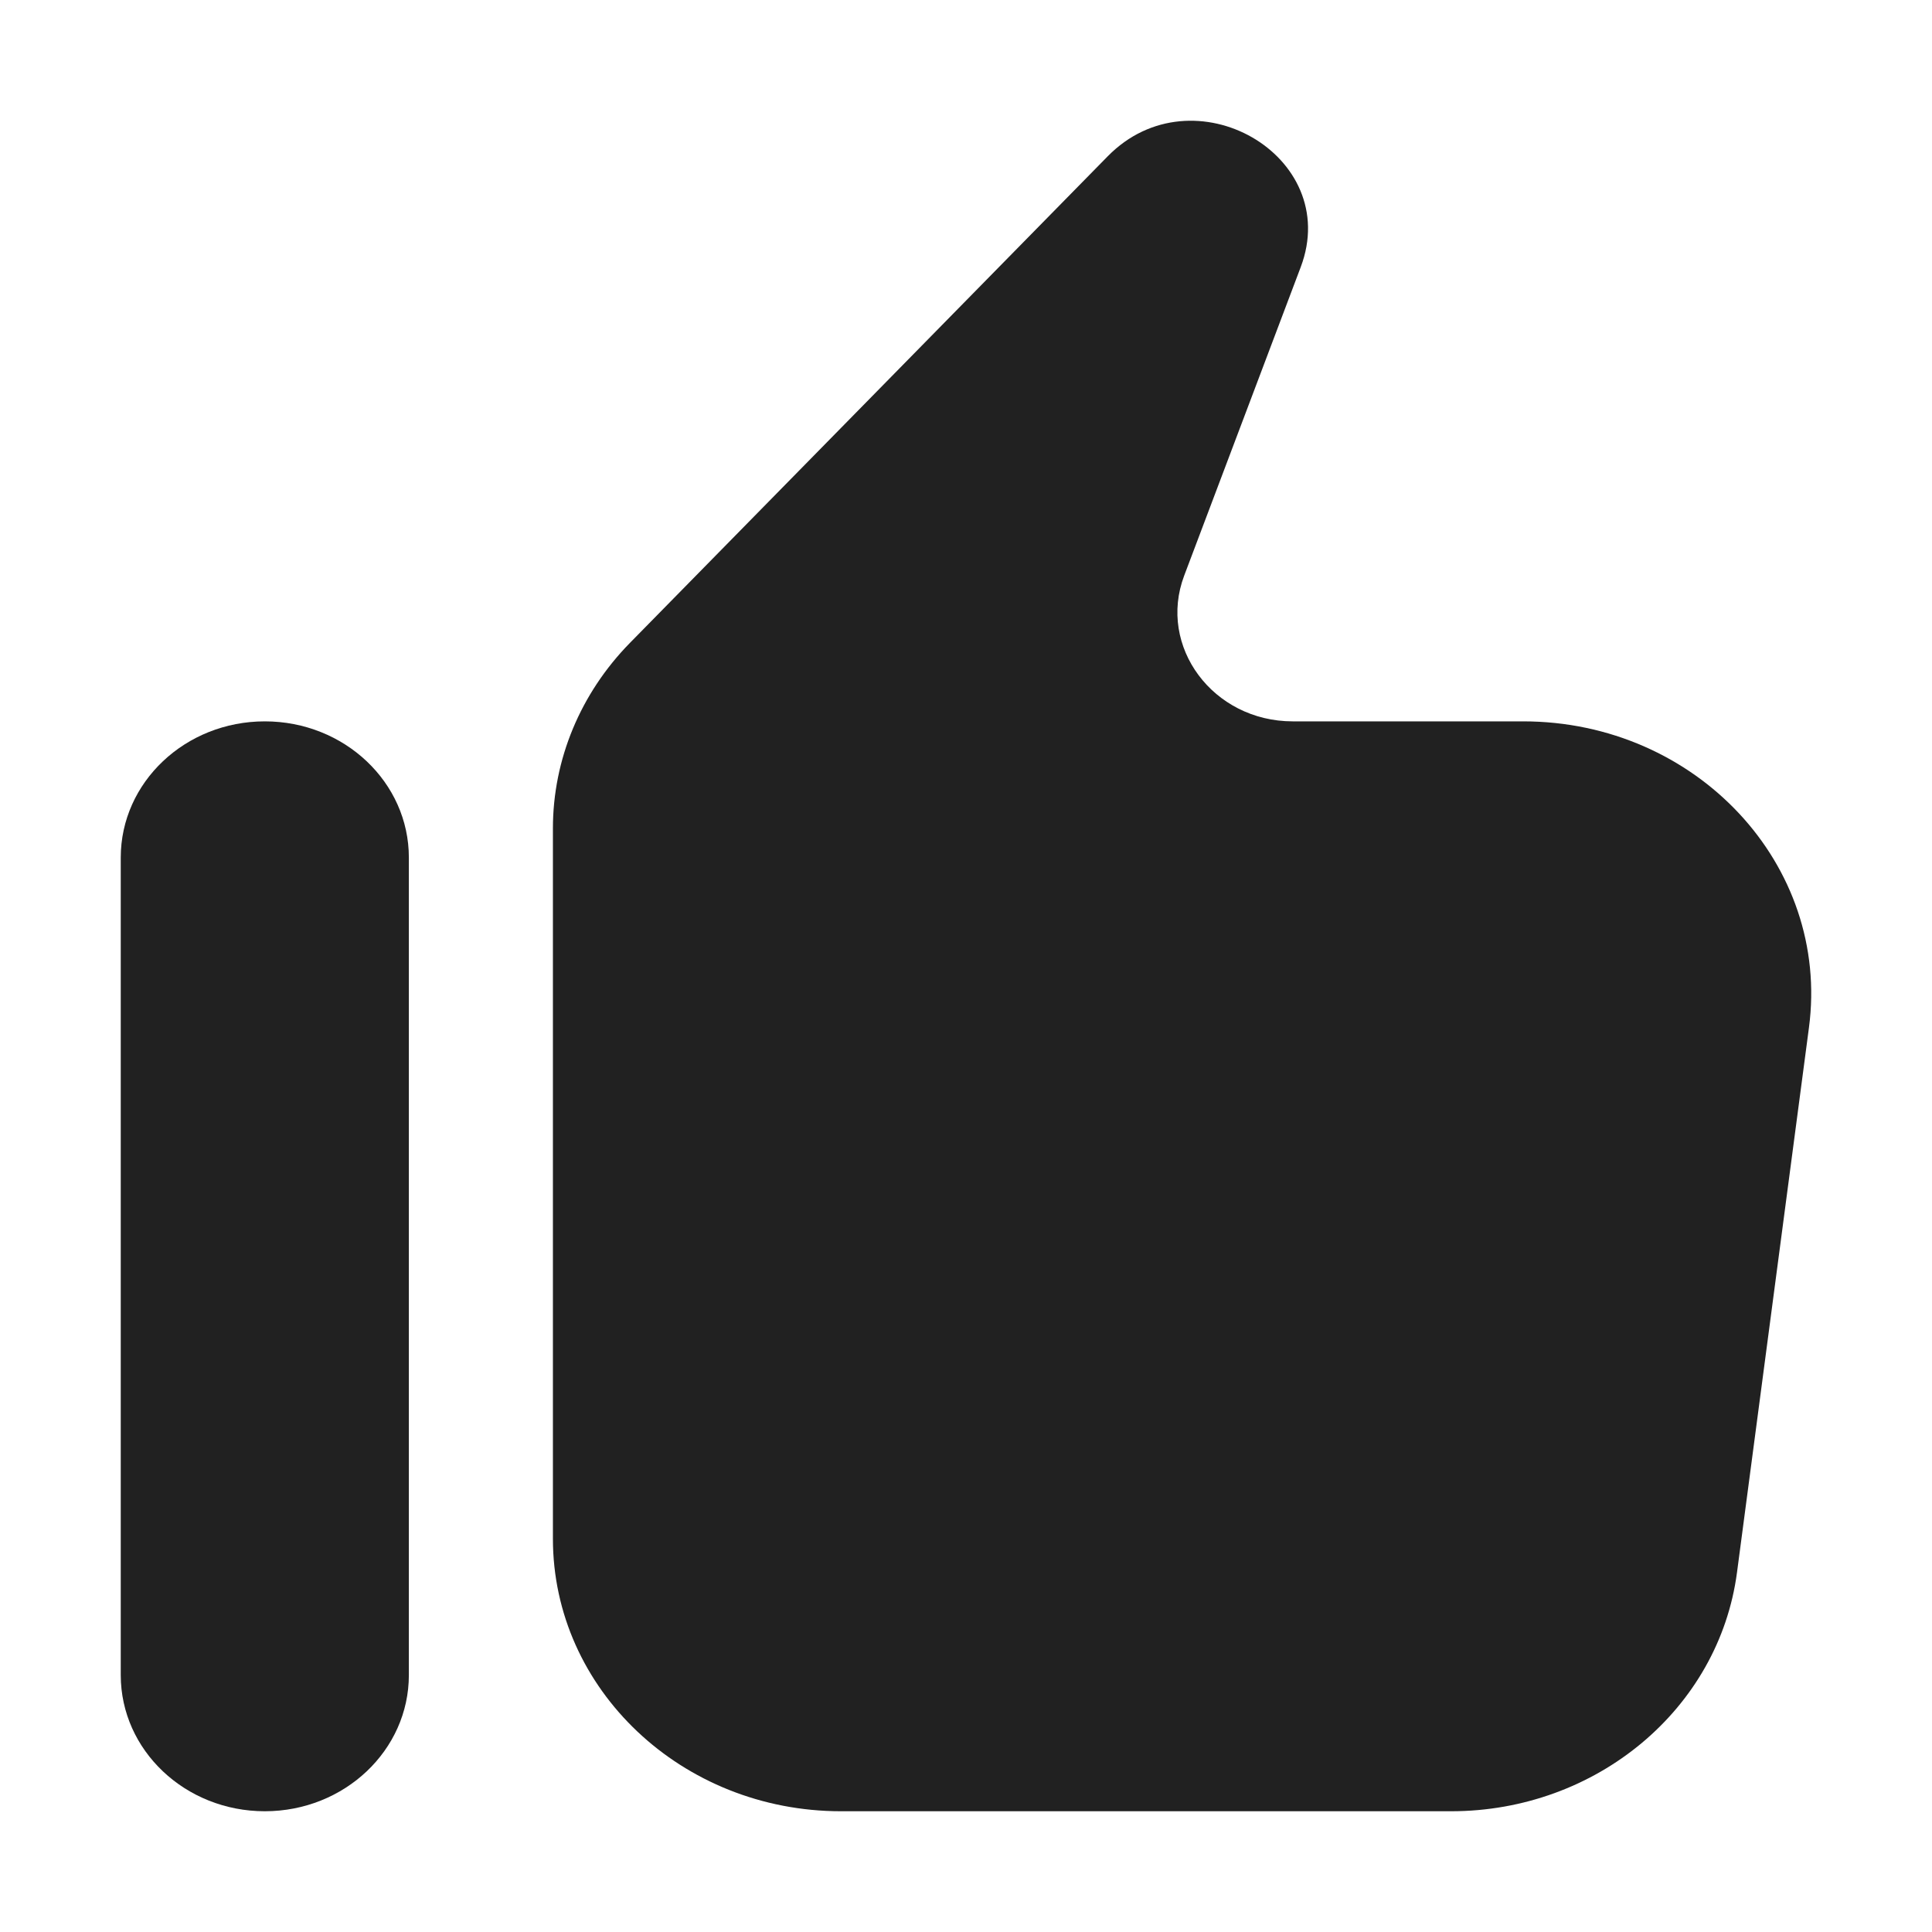
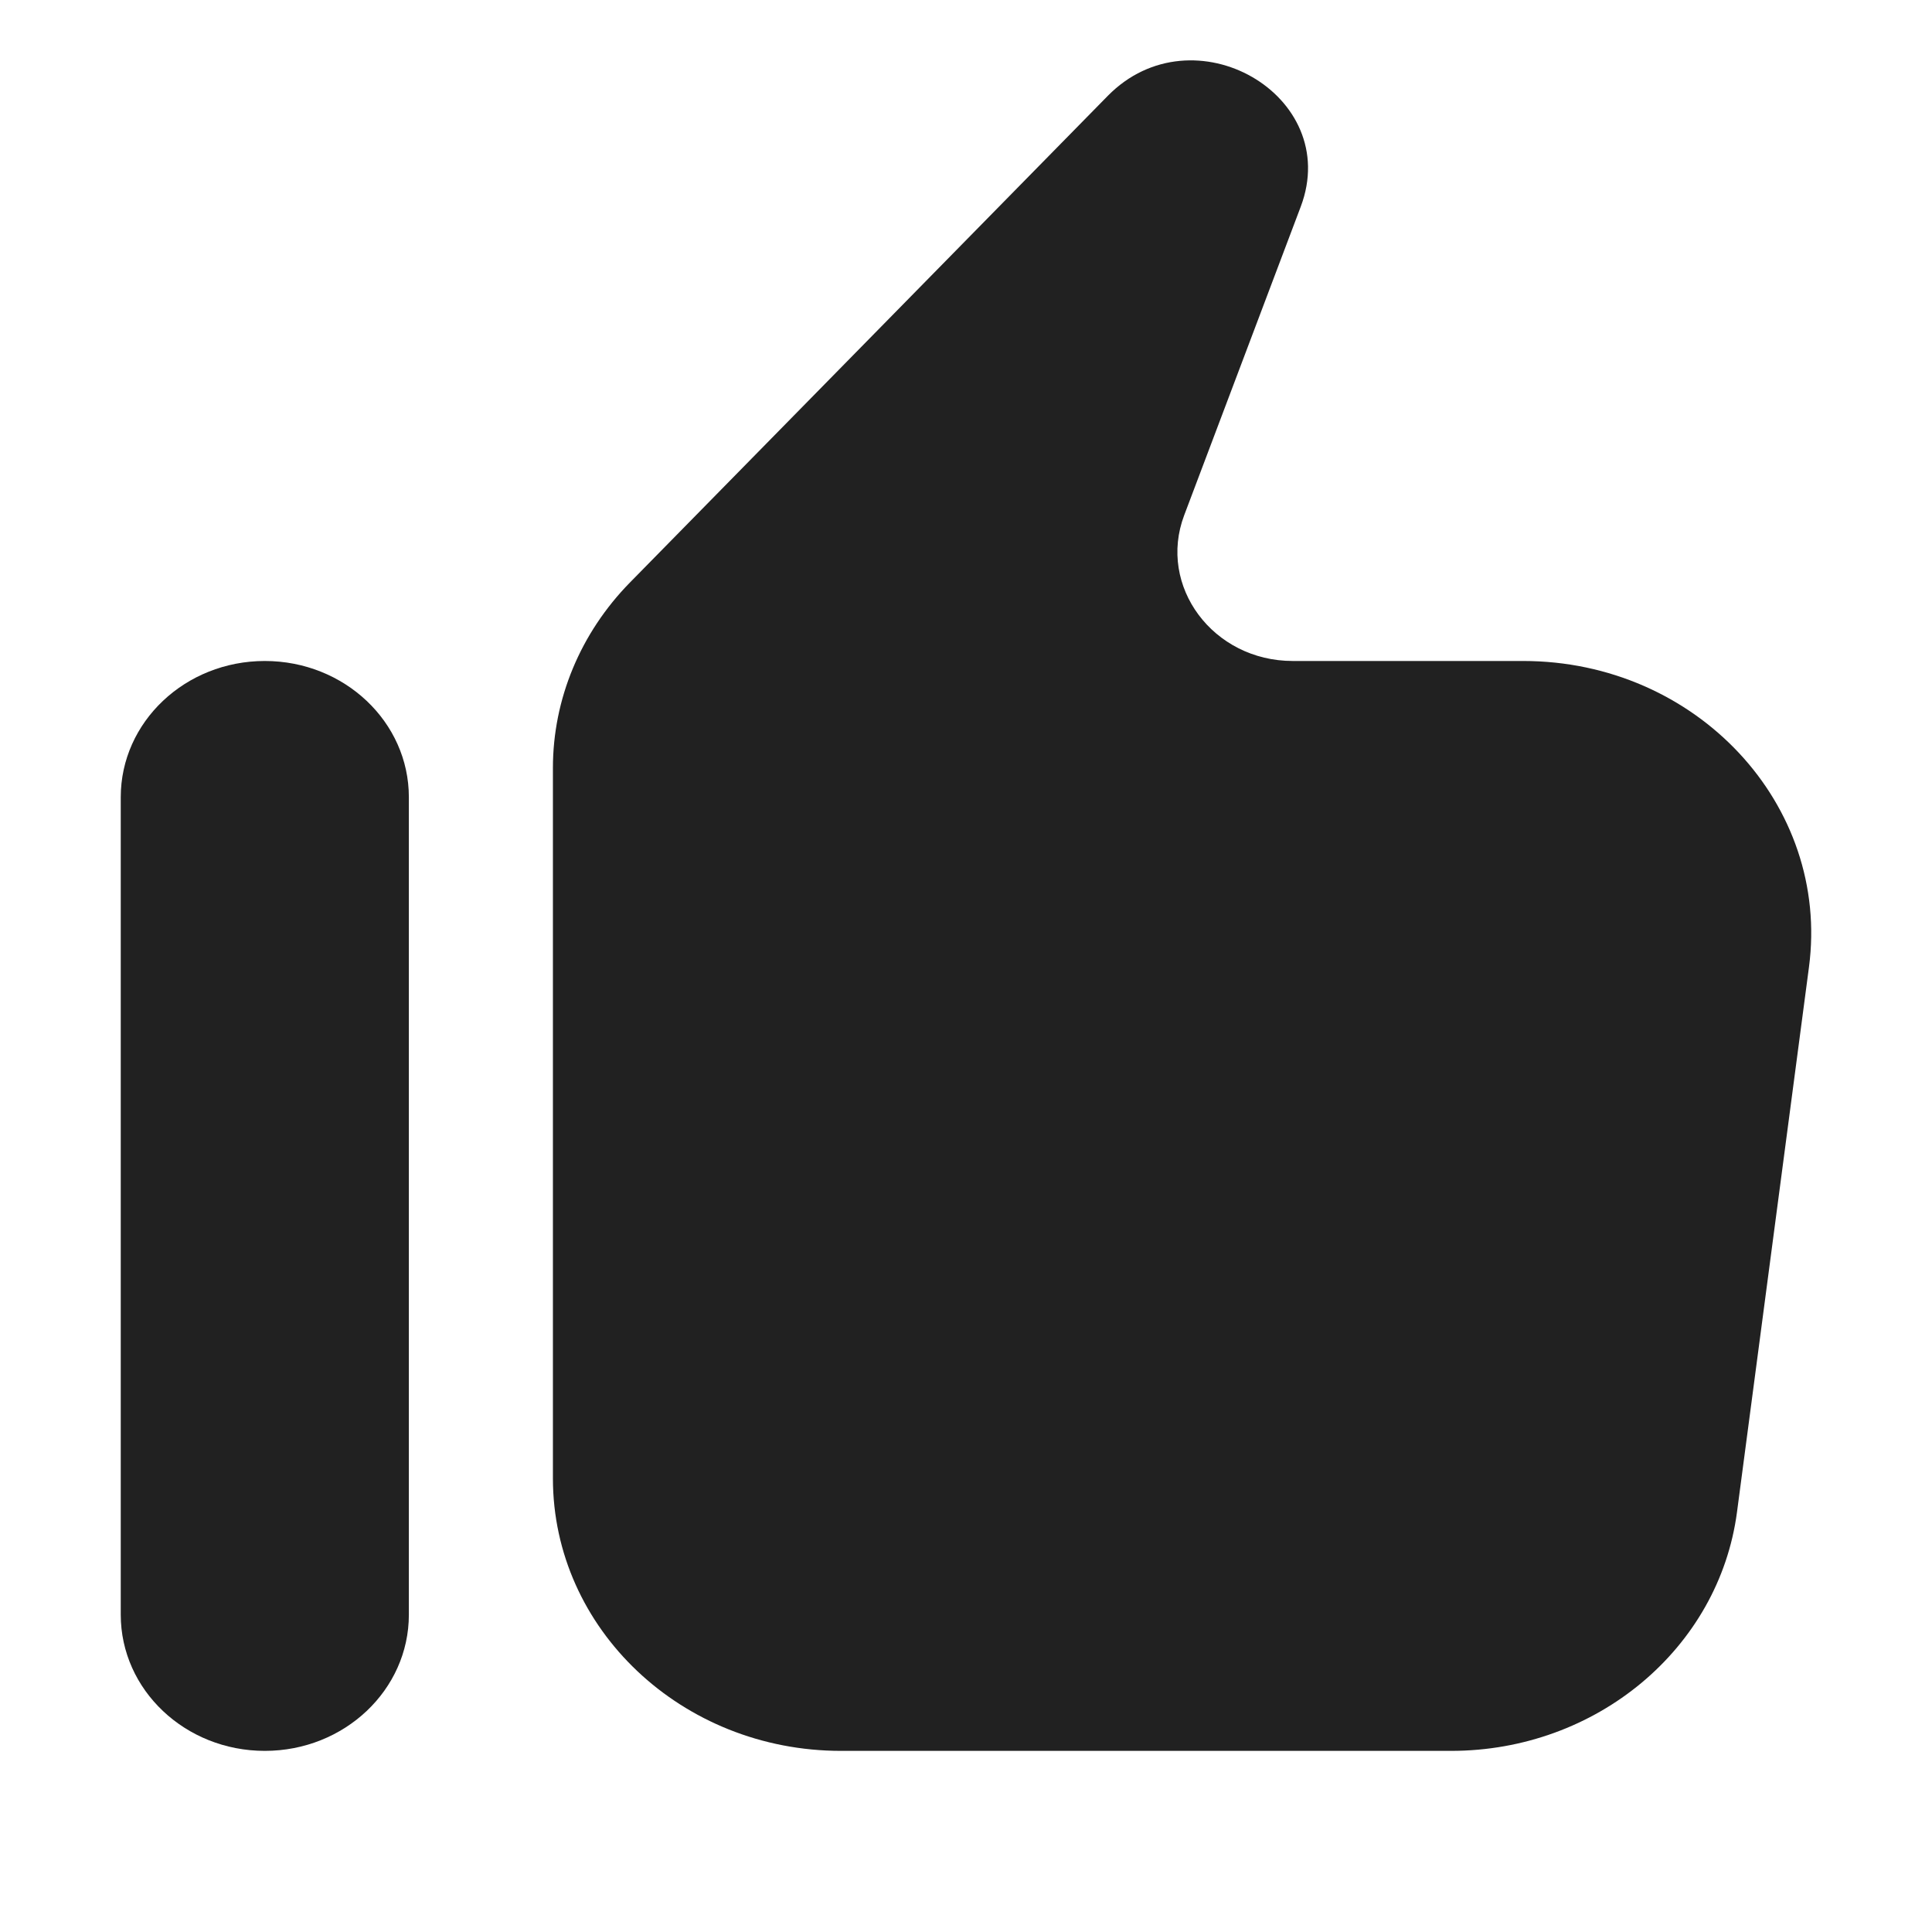
<svg xmlns="http://www.w3.org/2000/svg" width="16" height="16" viewBox="0 0 16 16" fill="none">
-   <path d="M1 7.102C1 6.479 1.534 5.974 2.193 5.974C2.852 5.974 3.386 6.479 3.386 7.102V13.872C3.386 14.495 2.852 15 2.193 15C1.534 15 1 14.495 1 13.872V7.102Z" fill="#212121" />
-   <path d="M4.579 12.743V6.86C4.579 6.29 4.807 5.742 5.217 5.324L9.174 1.294C9.88 0.575 11.121 1.288 10.772 2.212L9.807 4.767C9.585 5.355 10.046 5.974 10.706 5.974H12.614C14.049 5.974 15.159 7.163 14.981 8.51L14.385 13.023C14.235 14.153 13.22 15 12.017 15H6.965C5.647 15 4.579 13.99 4.579 12.743Z" fill="#212121" />
+   <path d="M1 6.602C1 5.979 1.534 5.474 2.193 5.474C2.852 5.474 3.386 5.979 3.386 6.602V13.372C3.386 13.995 2.852 14.5 2.193 14.5C1.534 14.5 1 13.995 1 13.372V6.602Z" fill="#212121" />
+   <path d="M4.579 12.243V6.36C4.579 5.79 4.807 5.242 5.217 4.824L9.174 0.794C9.88 0.075 11.121 0.788 10.772 1.712L9.807 4.267C9.585 4.855 10.046 5.474 10.706 5.474H12.614C14.049 5.474 15.159 6.663 14.981 8.01L14.385 12.523C14.235 13.653 13.22 14.5 12.017 14.5H6.965C5.647 14.5 4.579 13.49 4.579 12.243Z" fill="#212121" />
</svg>
